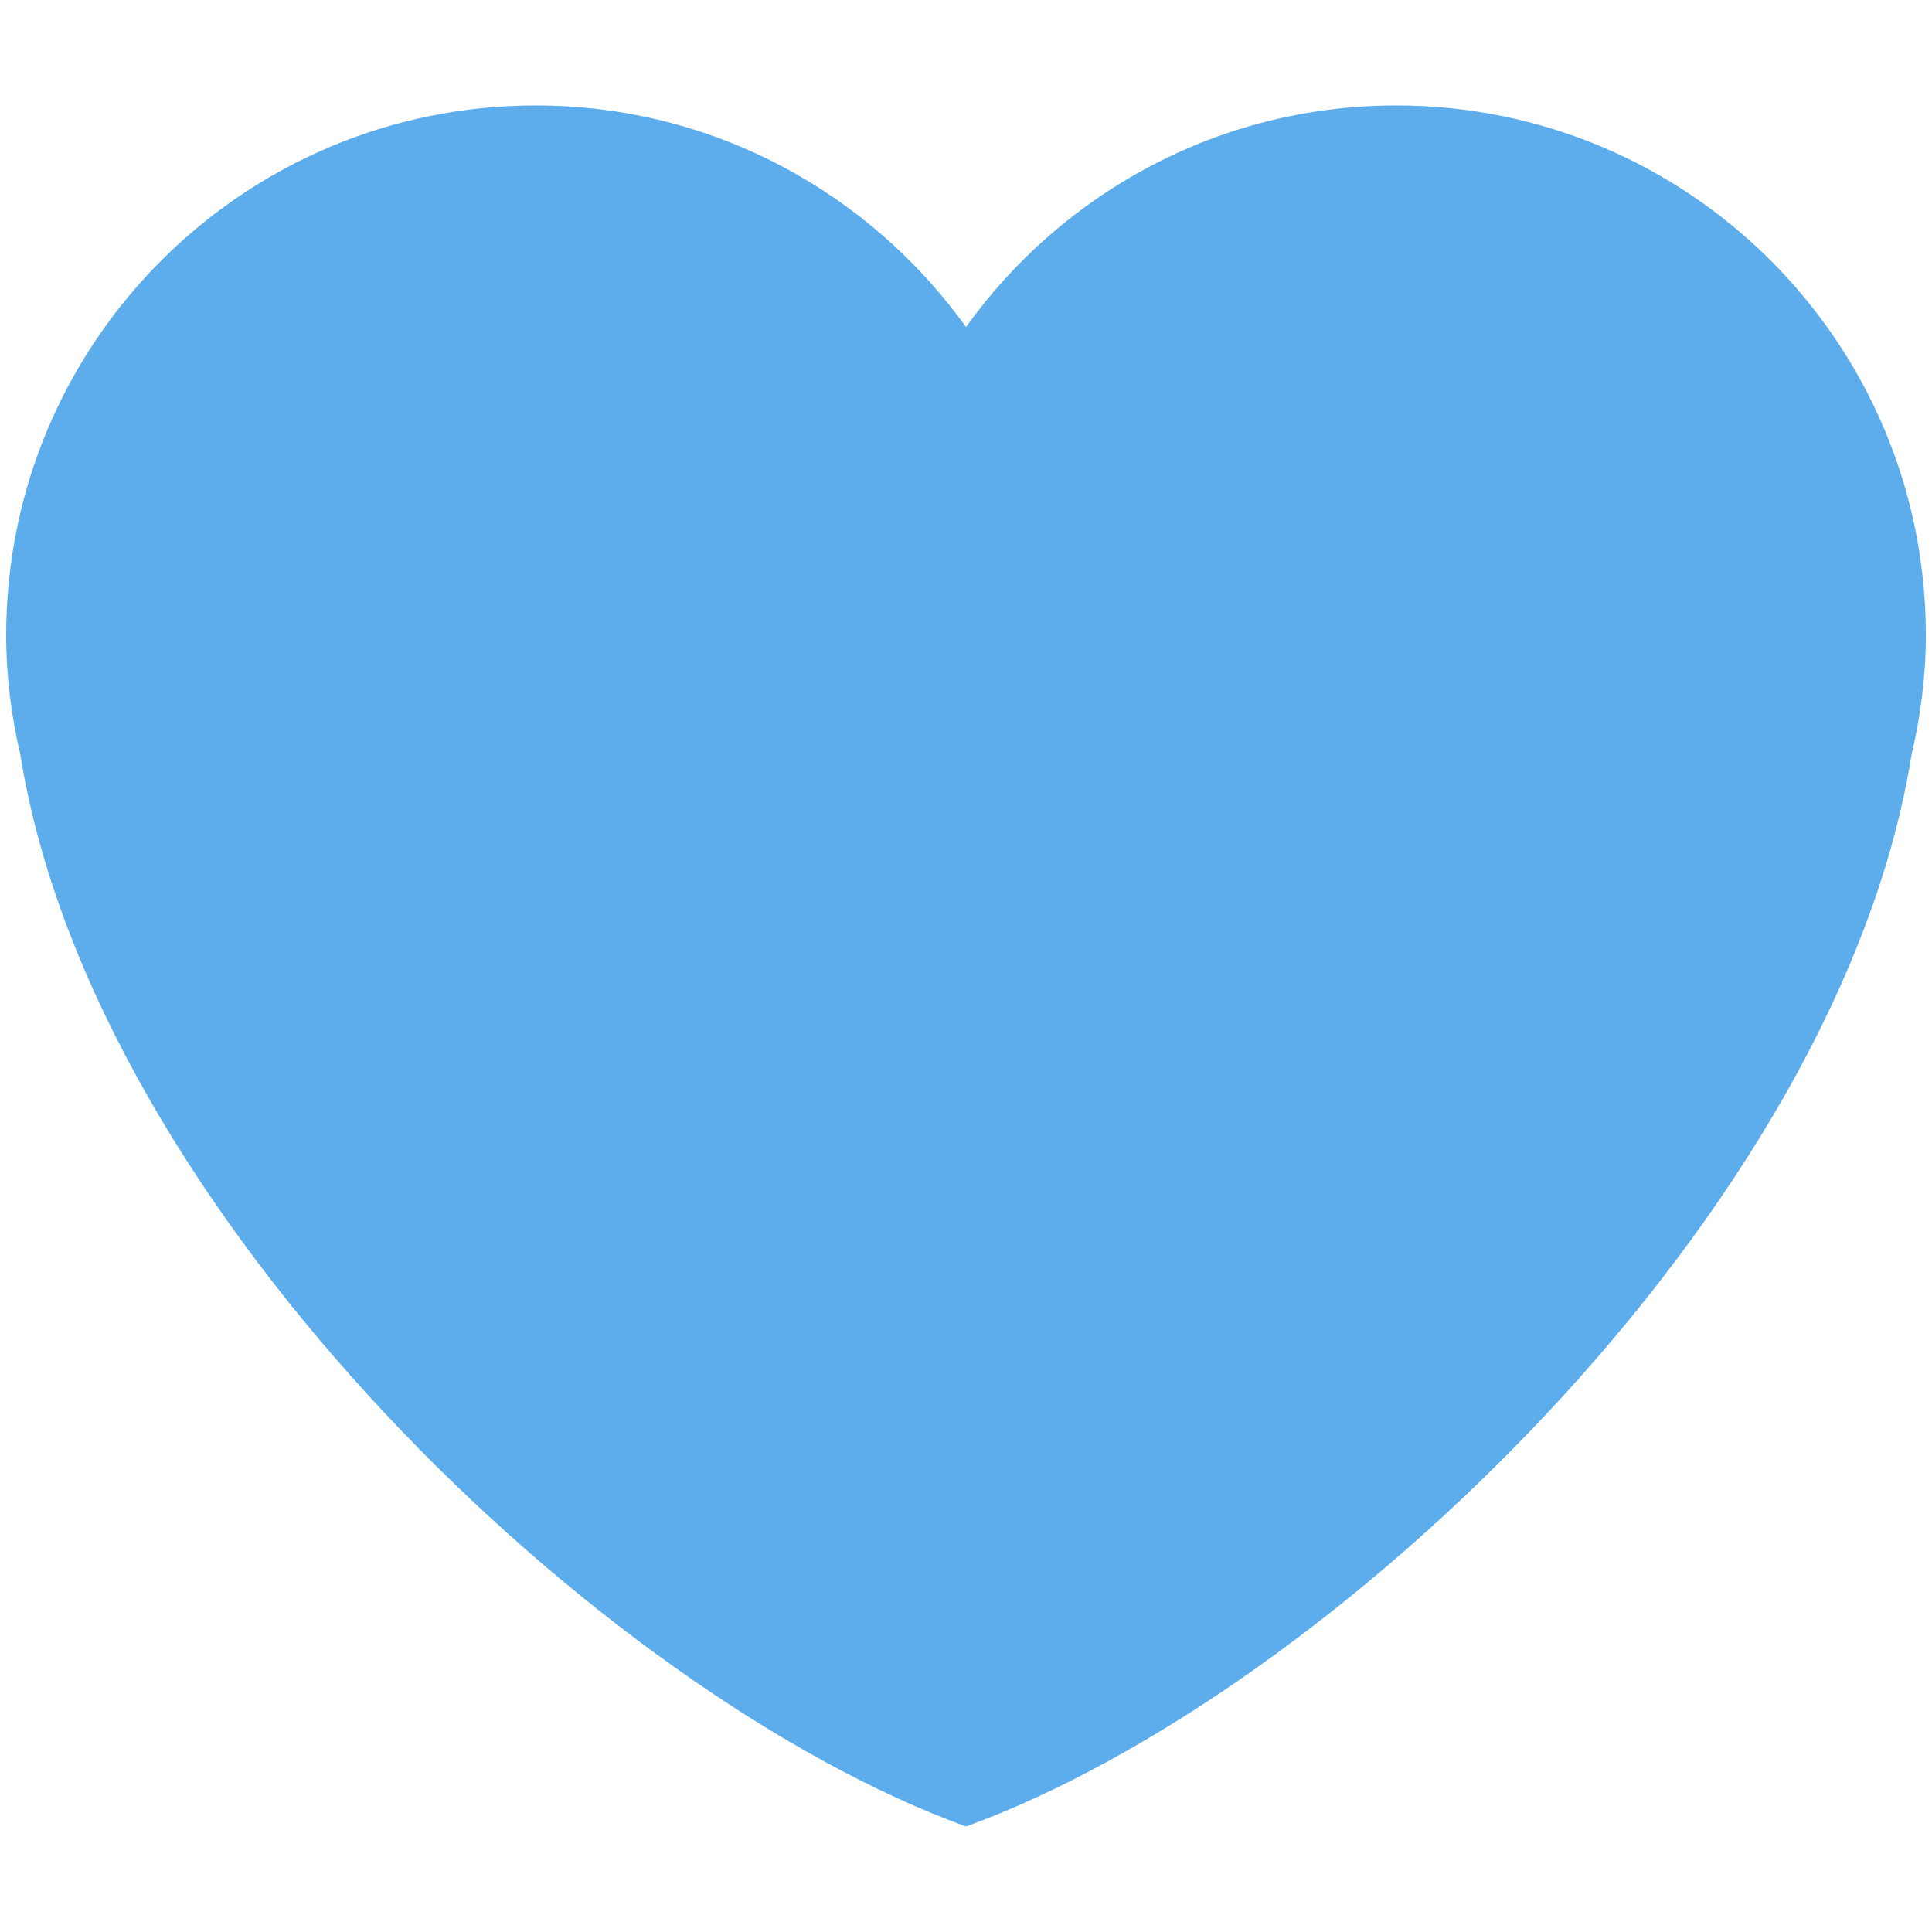
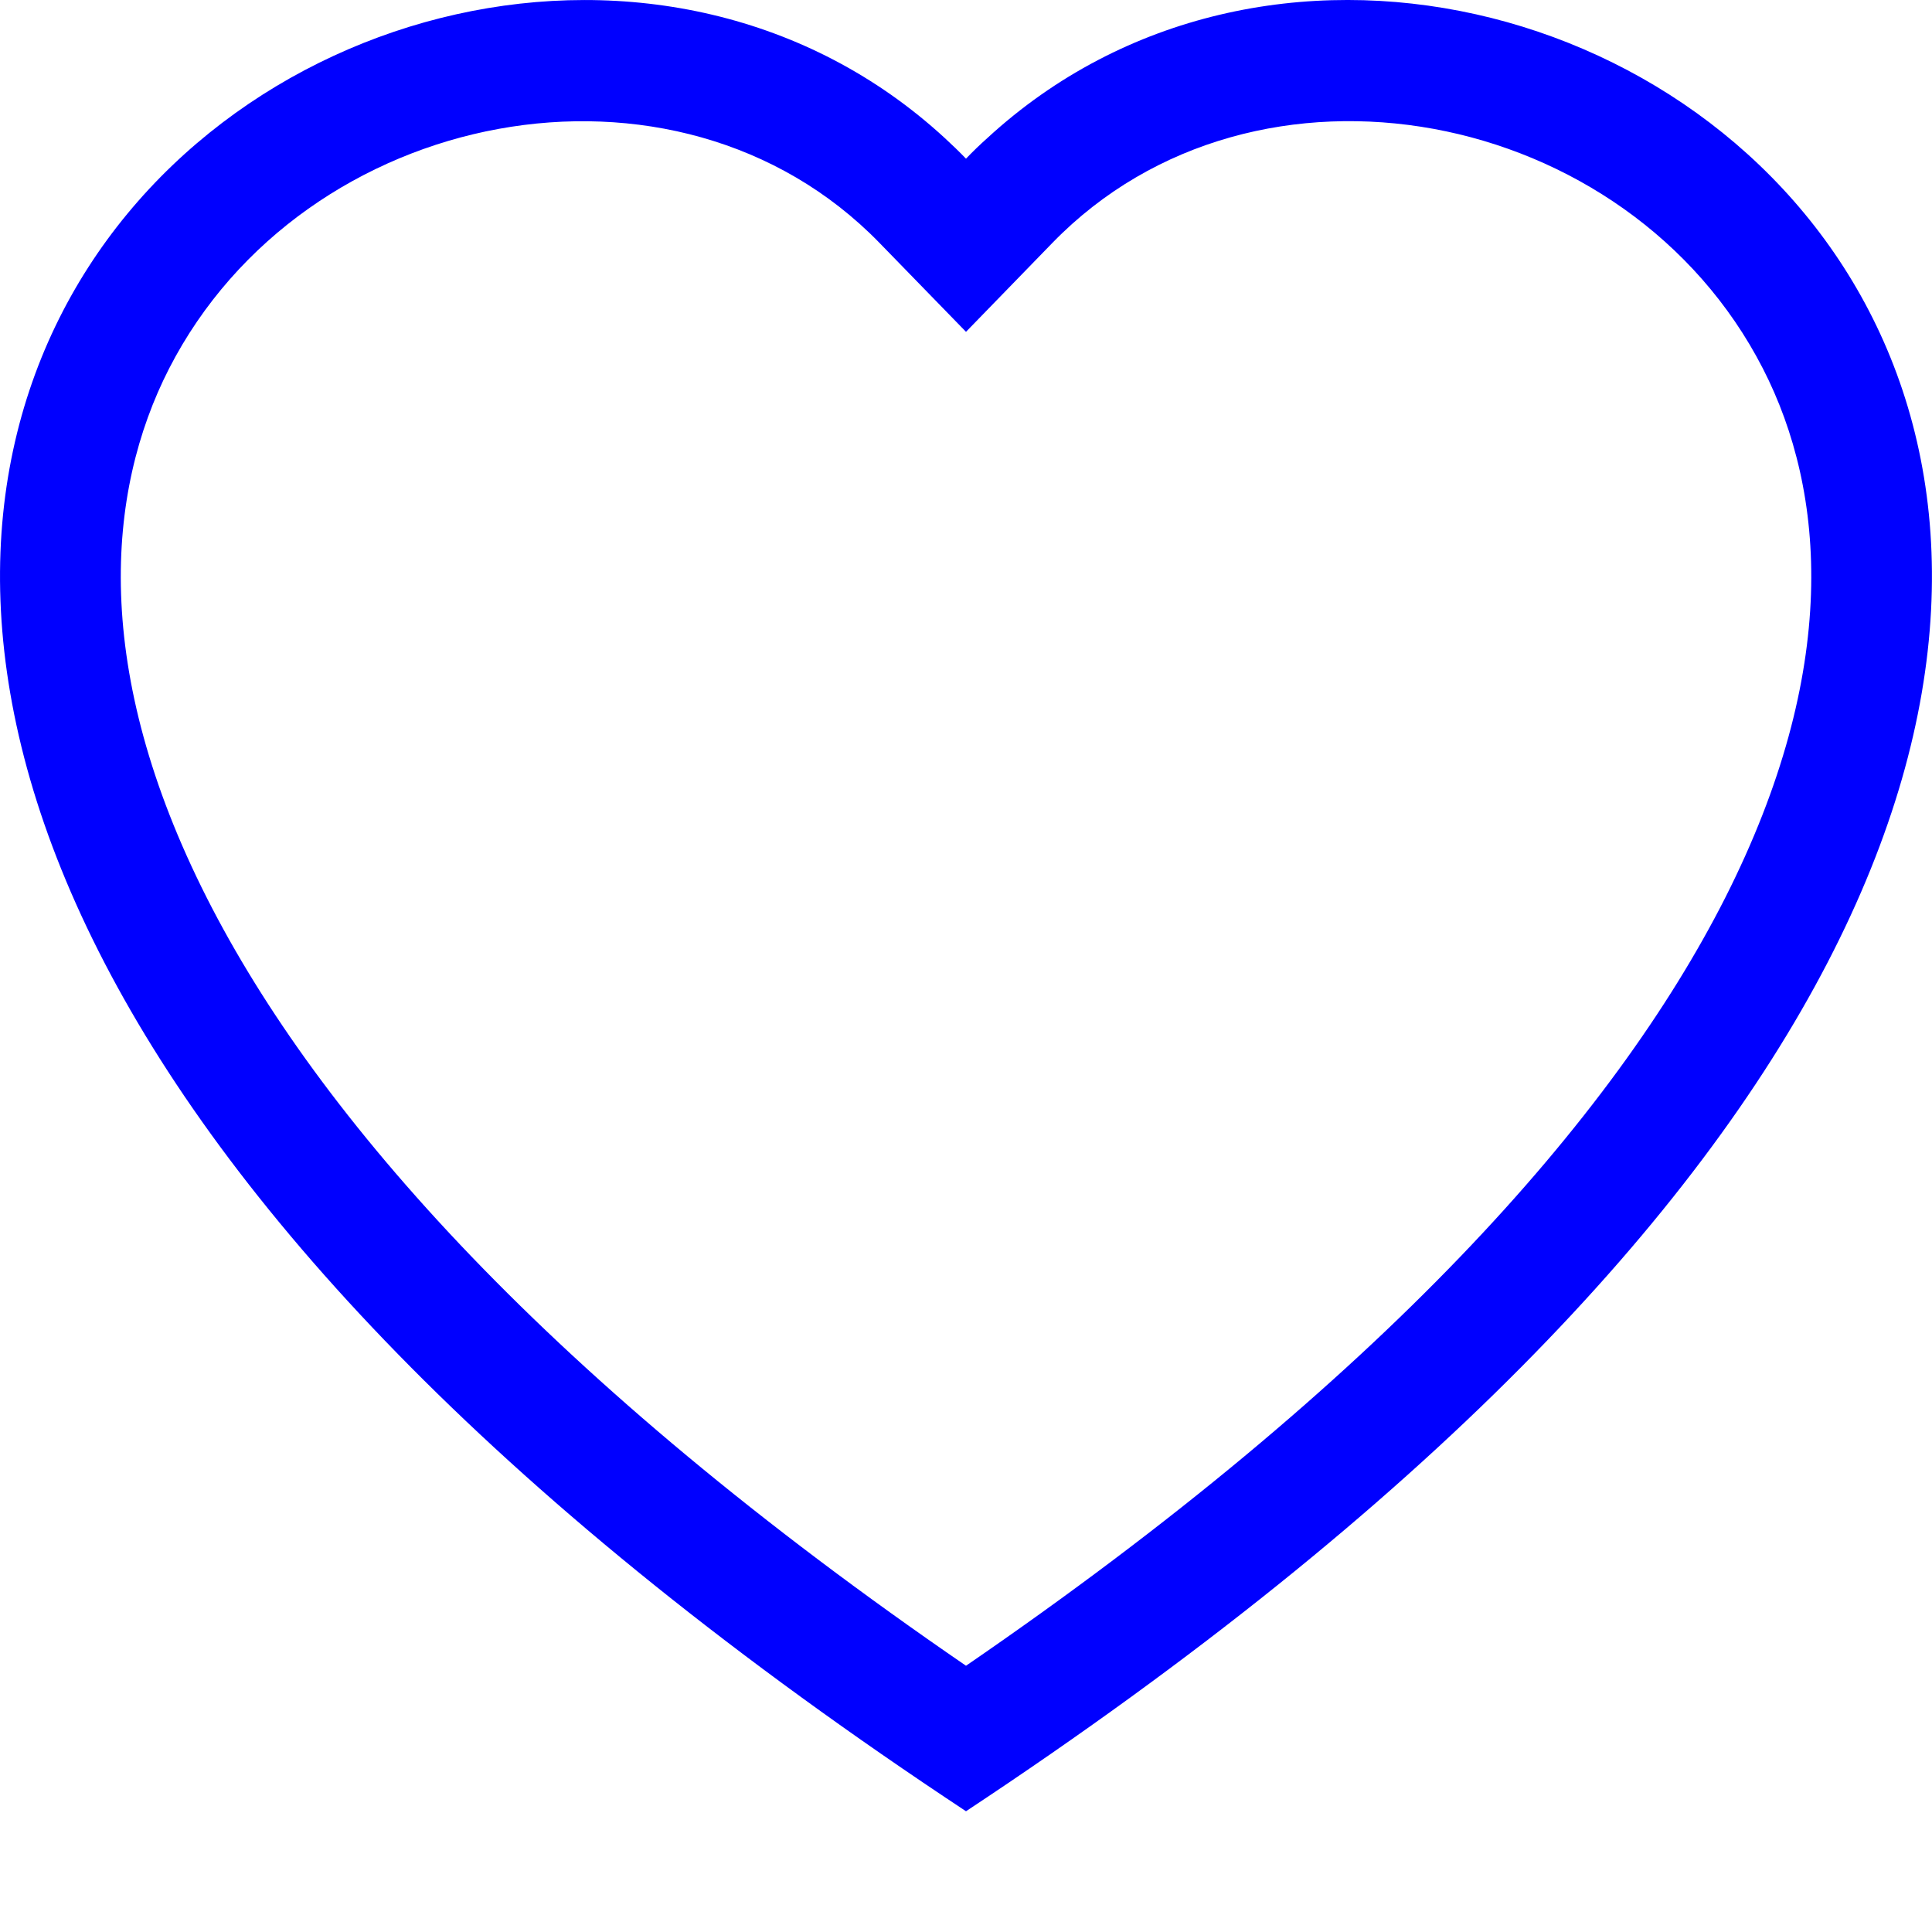
- <svg xmlns="http://www.w3.org/2000/svg" aria-hidden="true" role="img" width="24" height="24" preserveAspectRatio="xMidYMid meet" viewBox="0 0 36 36">
-   <path fill="#5DADEC" d="M35.885 11.833c0-5.45-4.418-9.868-9.867-9.868c-3.308 0-6.227 1.633-8.018 4.129c-1.791-2.496-4.71-4.129-8.017-4.129c-5.45 0-9.868 4.417-9.868 9.868c0 .772.098 1.52.266 2.241C1.751 22.587 11.216 31.568 18 34.034c6.783-2.466 16.249-11.447 17.617-19.959c.17-.721.268-1.469.268-2.242z" />
+ <svg xmlns="http://www.w3.org/2000/svg" style="color: blue" width="16" height="16" fill="currentColor" class="bi bi-heart" viewBox="0 0 16 16">
+   <path d="m8 2.748-.717-.737C5.6.281 2.514.878 1.4 3.053c-.523 1.023-.641 2.5.314 4.385.92 1.815 2.834 3.989 6.286 6.357 3.452-2.368 5.365-4.542 6.286-6.357.955-1.886.838-3.362.314-4.385C13.486.878 10.4.28 8.717 2.01L8 2.748zM8 15C-7.333 4.868 3.279-3.04 7.824 1.143c.06.055.119.112.176.171a3.12 3.12 0 0 1 .176-.17C12.72-3.042 23.333 4.867 8 15z" fill="blue" />
</svg>
